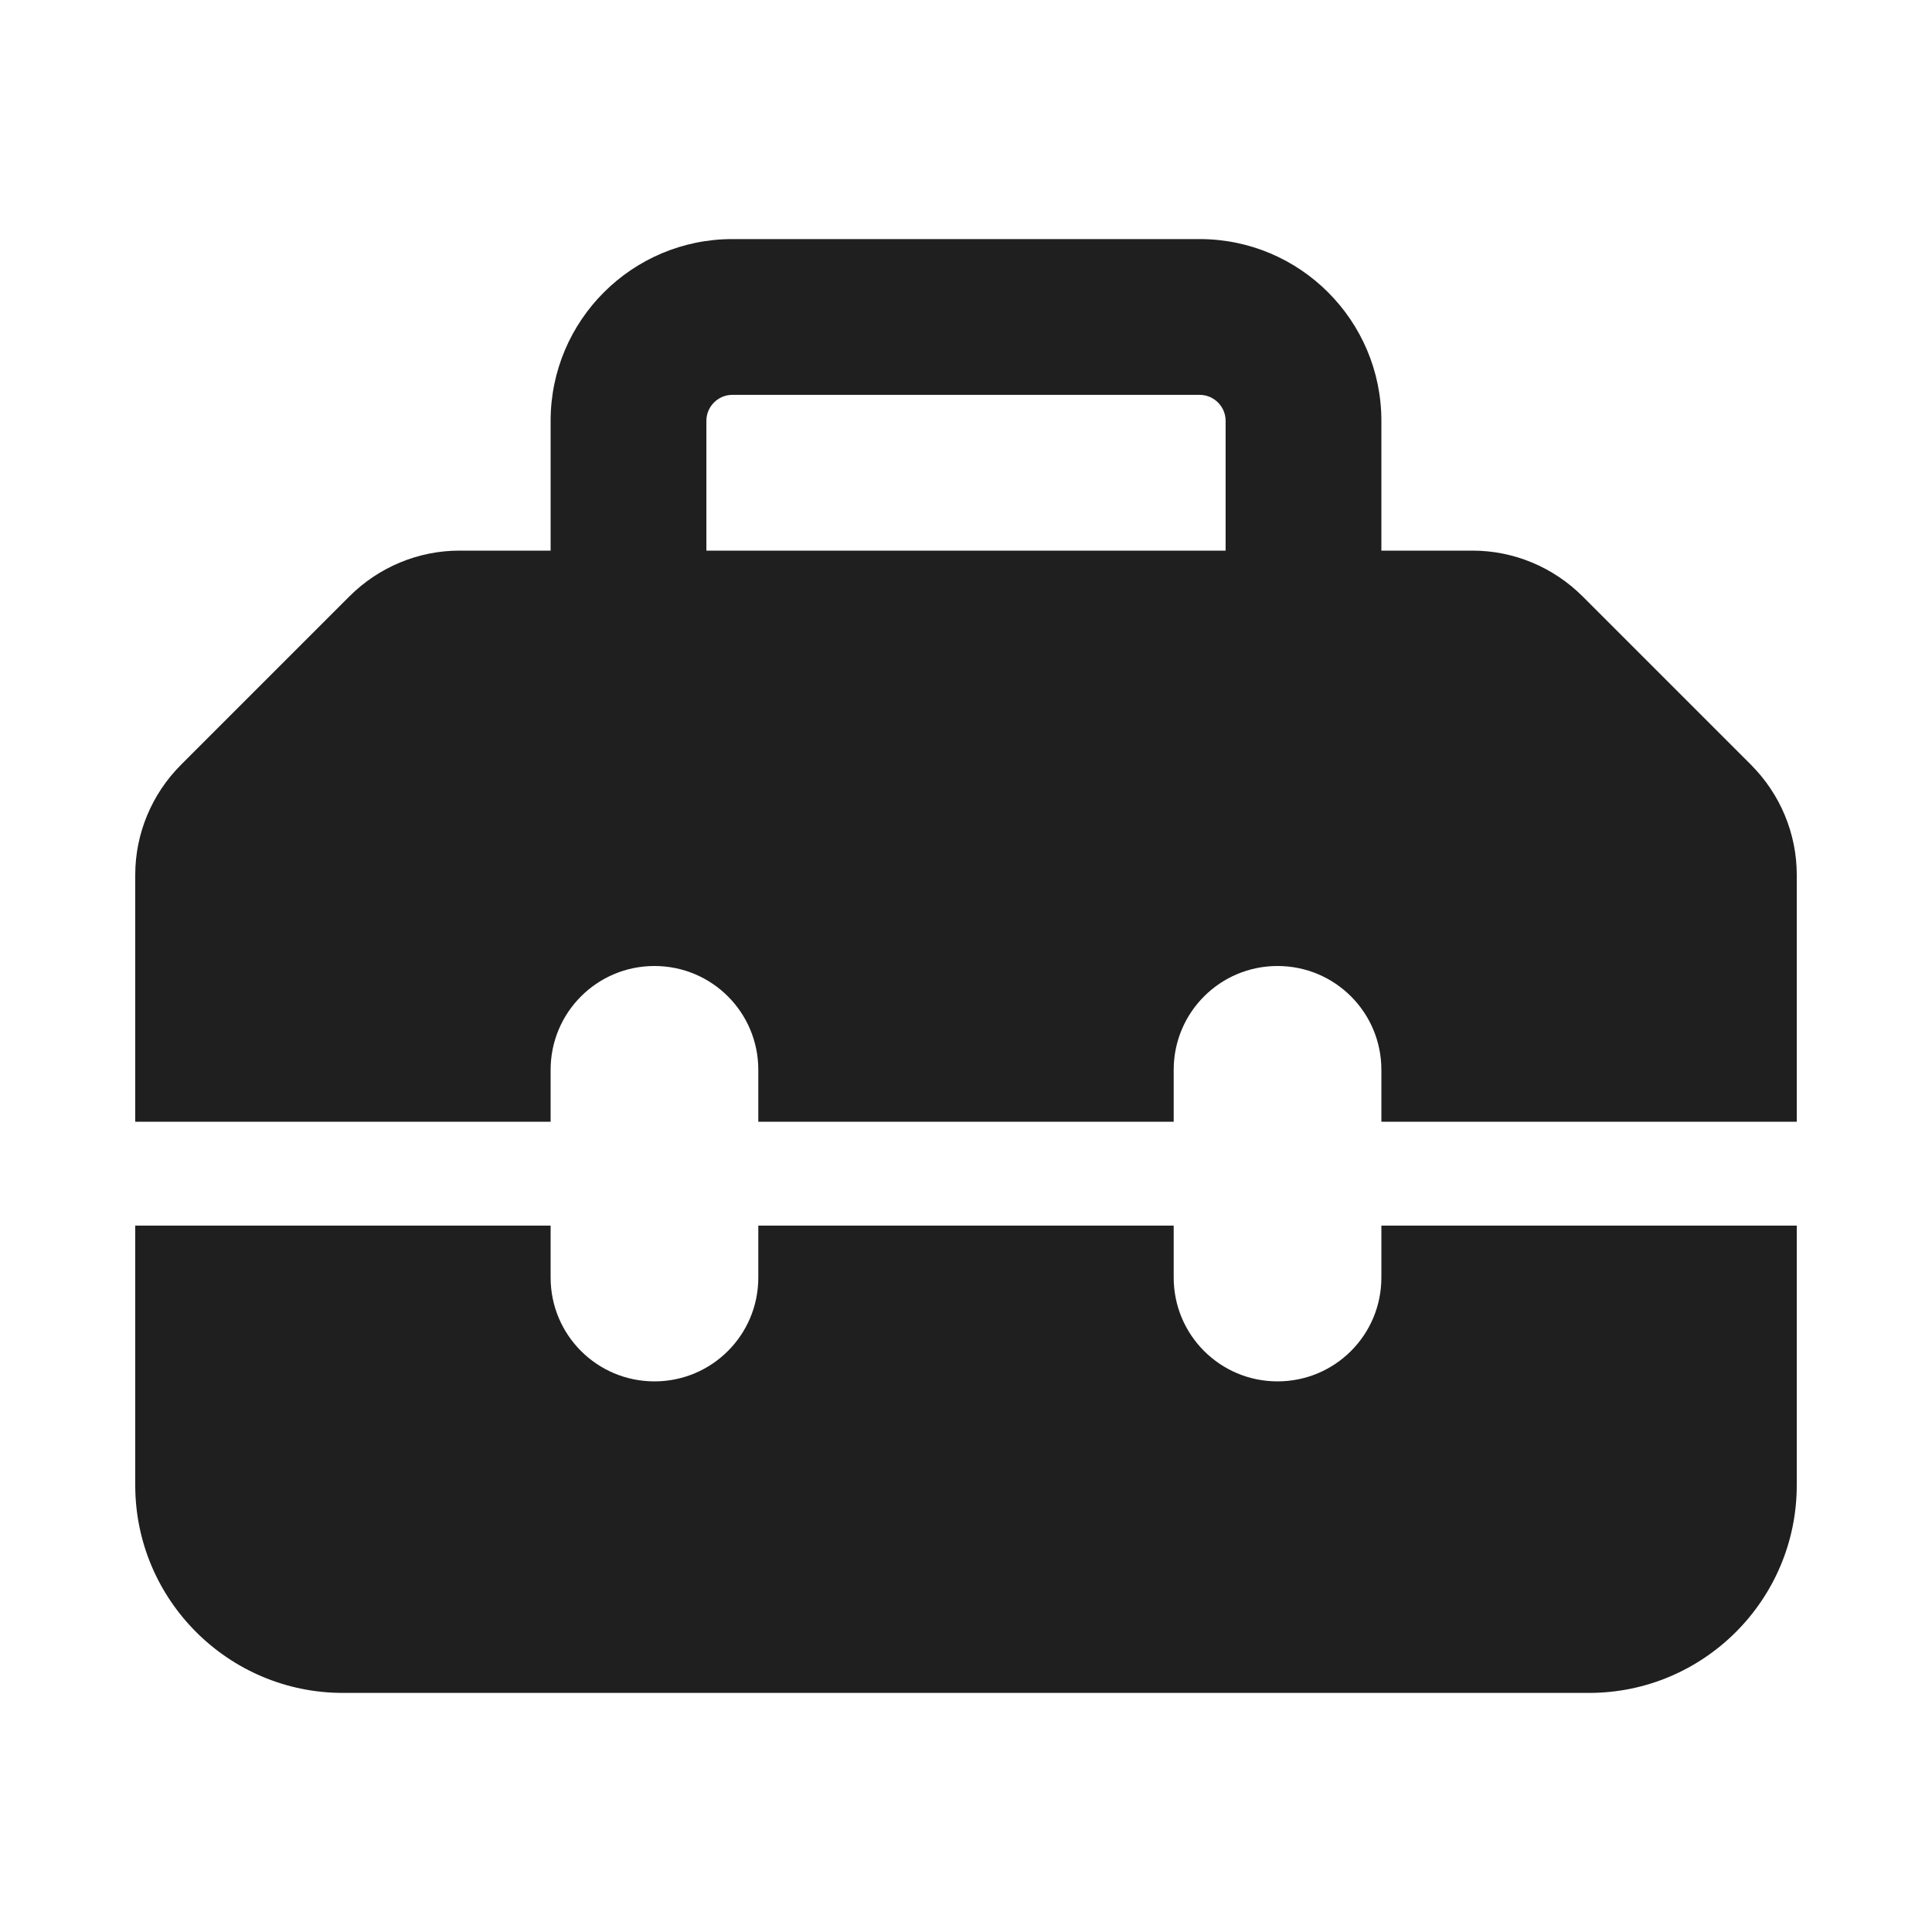
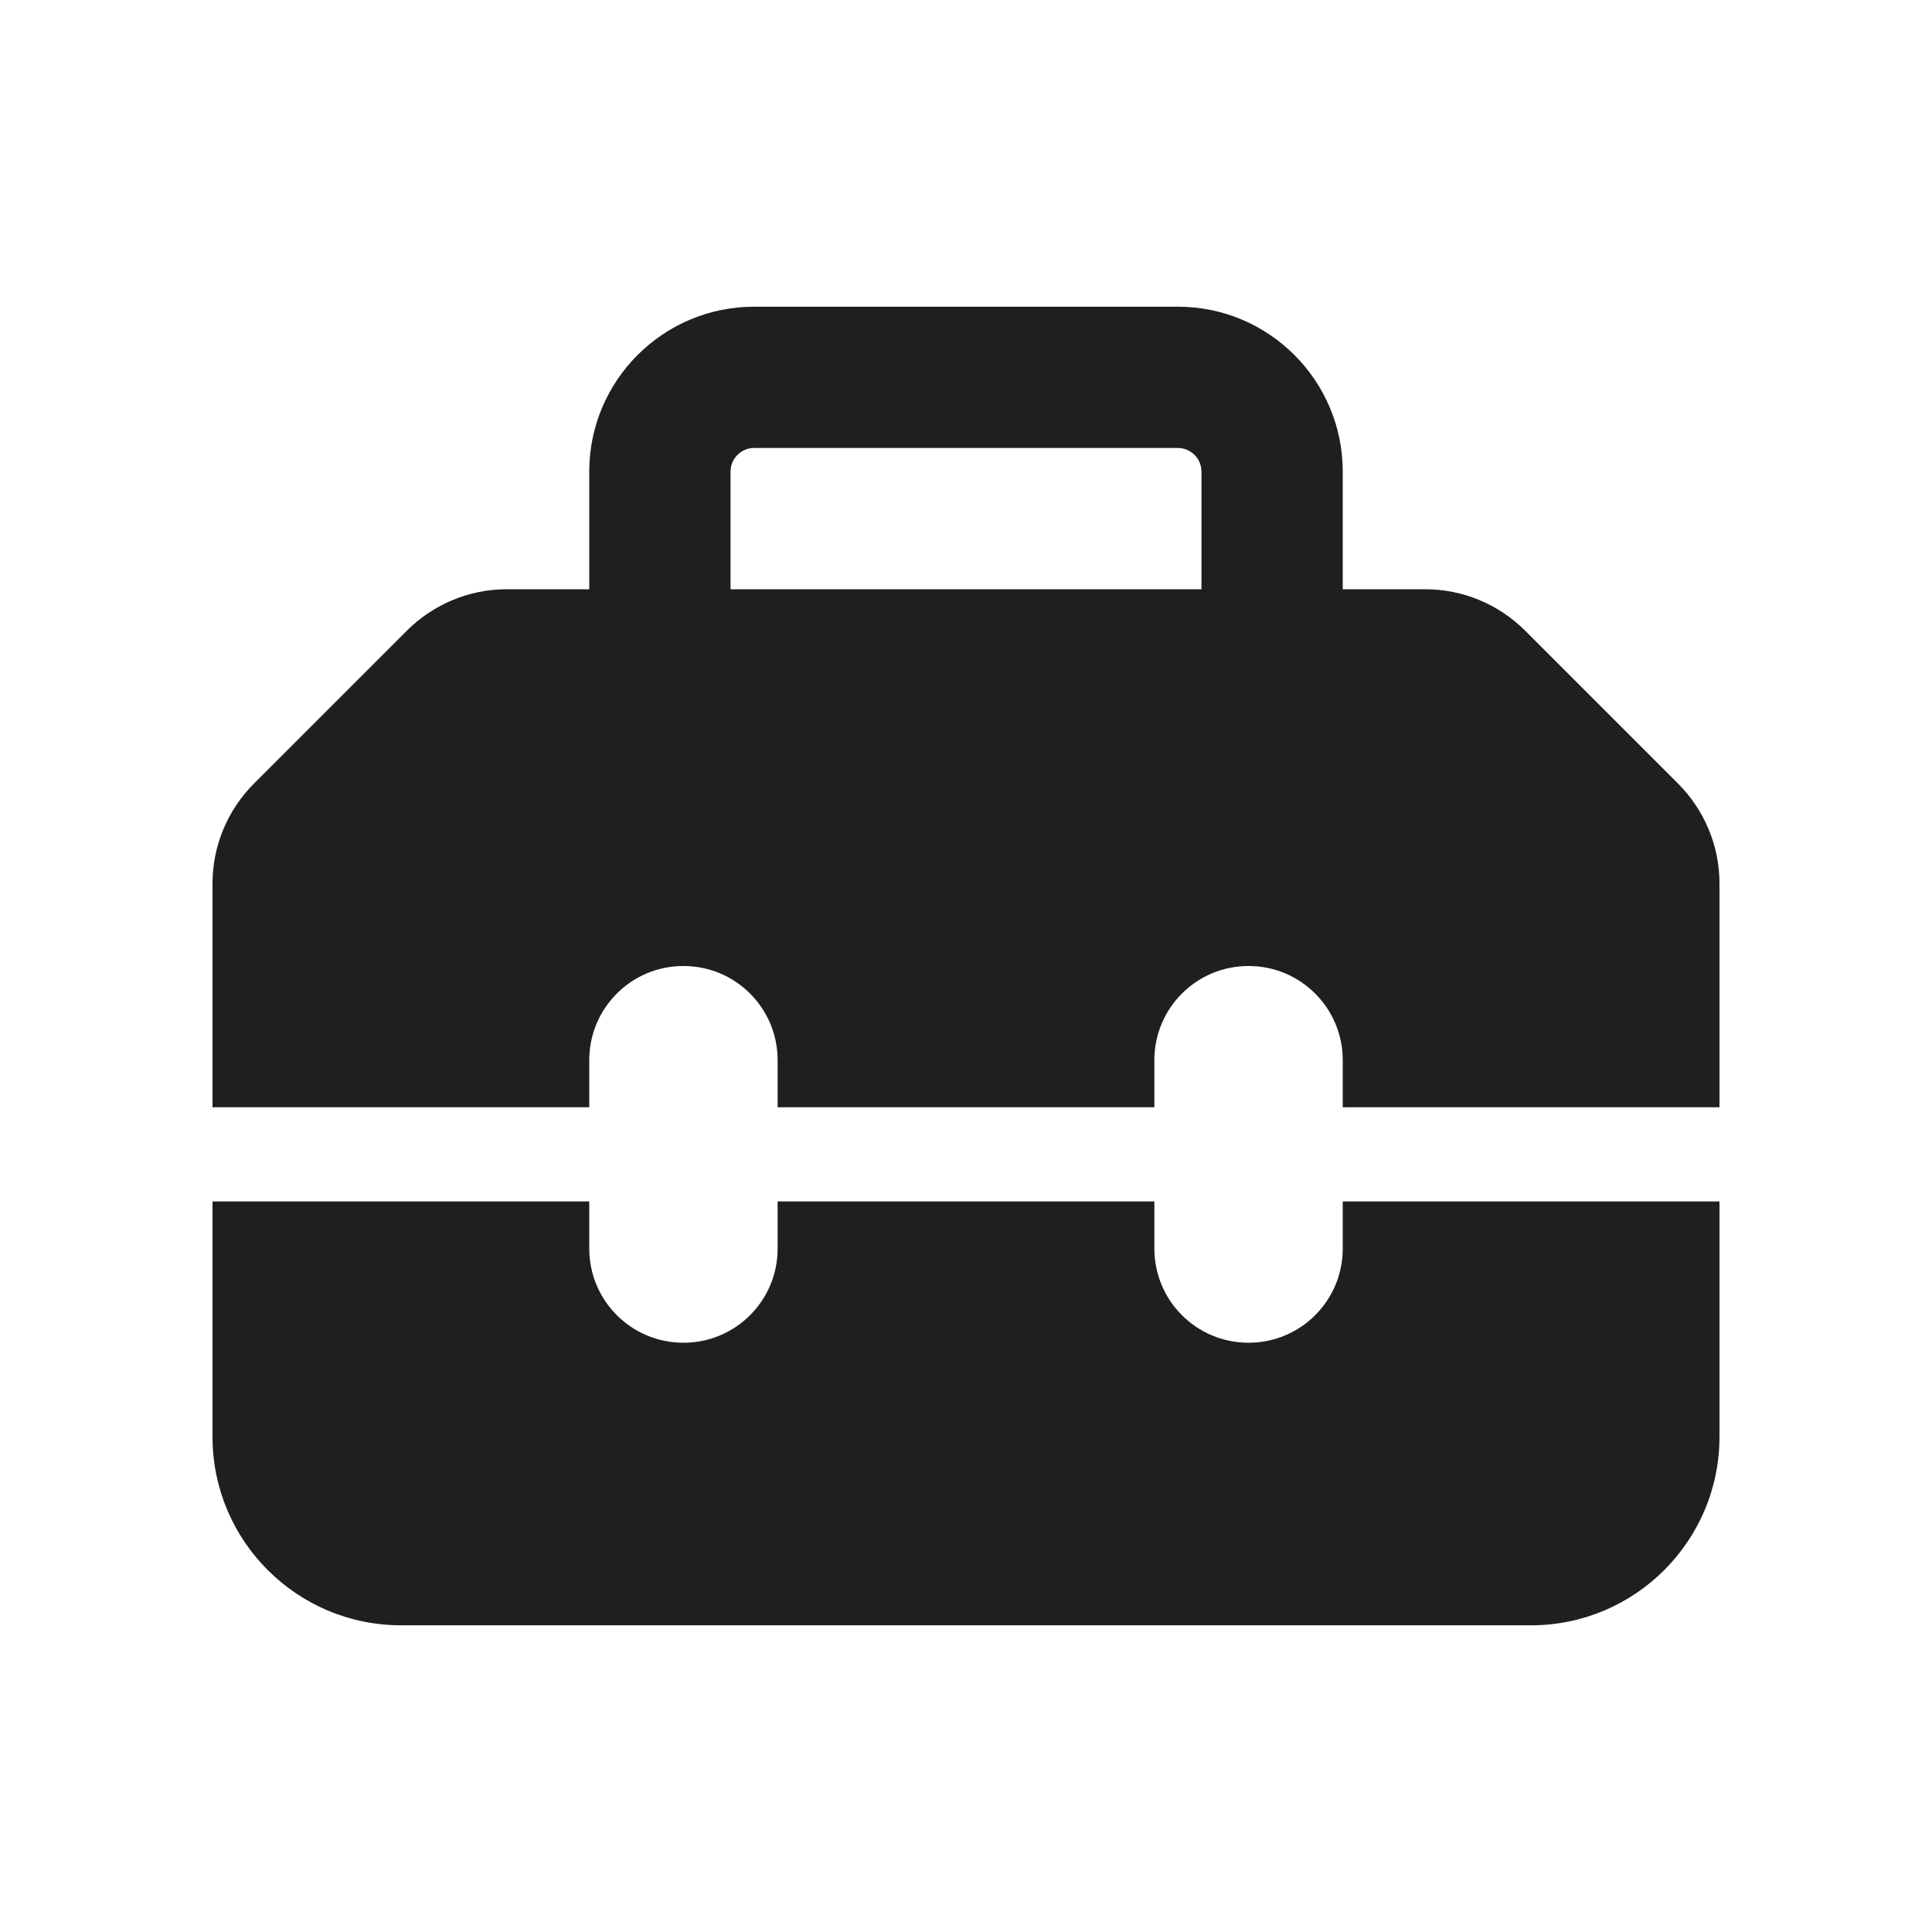
<svg xmlns="http://www.w3.org/2000/svg" viewBox="0 0 512 512" aria-hidden="true">
-   <g transform="translate(256 256) scale(0.86) translate(-256 -256)">
+   <g transform="translate(256 256) scale(0.78) translate(-256 -256)">
    <path fill="#1f1f1f" d="M176 88v40H336V88c0-4.4-3.6-8-8-8H184c-4.4 0-8 3.6-8 8zm-48 40V88c0-30.9 25.1-56 56-56H328c30.9 0 56 25.1 56 56v40h28.1c12.7 0 24.9 5.1 33.9 14.1l51.9 51.9c9 9 14.1 21.2 14.1 33.9V304H384V288c0-17.7-14.3-32-32-32s-32 14.3-32 32v16H192V288c0-17.7-14.3-32-32-32s-32 14.3-32 32v16H0V227.9c0-12.7 5.1-24.9 14.1-33.9l51.9-51.9c9-9 21.2-14.1 33.9-14.1H128zM0 416V336H128v16c0 17.7 14.3 32 32 32s32-14.3 32-32V336H320v16c0 17.7 14.3 32 32 32s32-14.3 32-32V336H512v80c0 35.3-28.7 64-64 64H64c-35.3 0-64-28.7-64-64z" />
  </g>
</svg>
